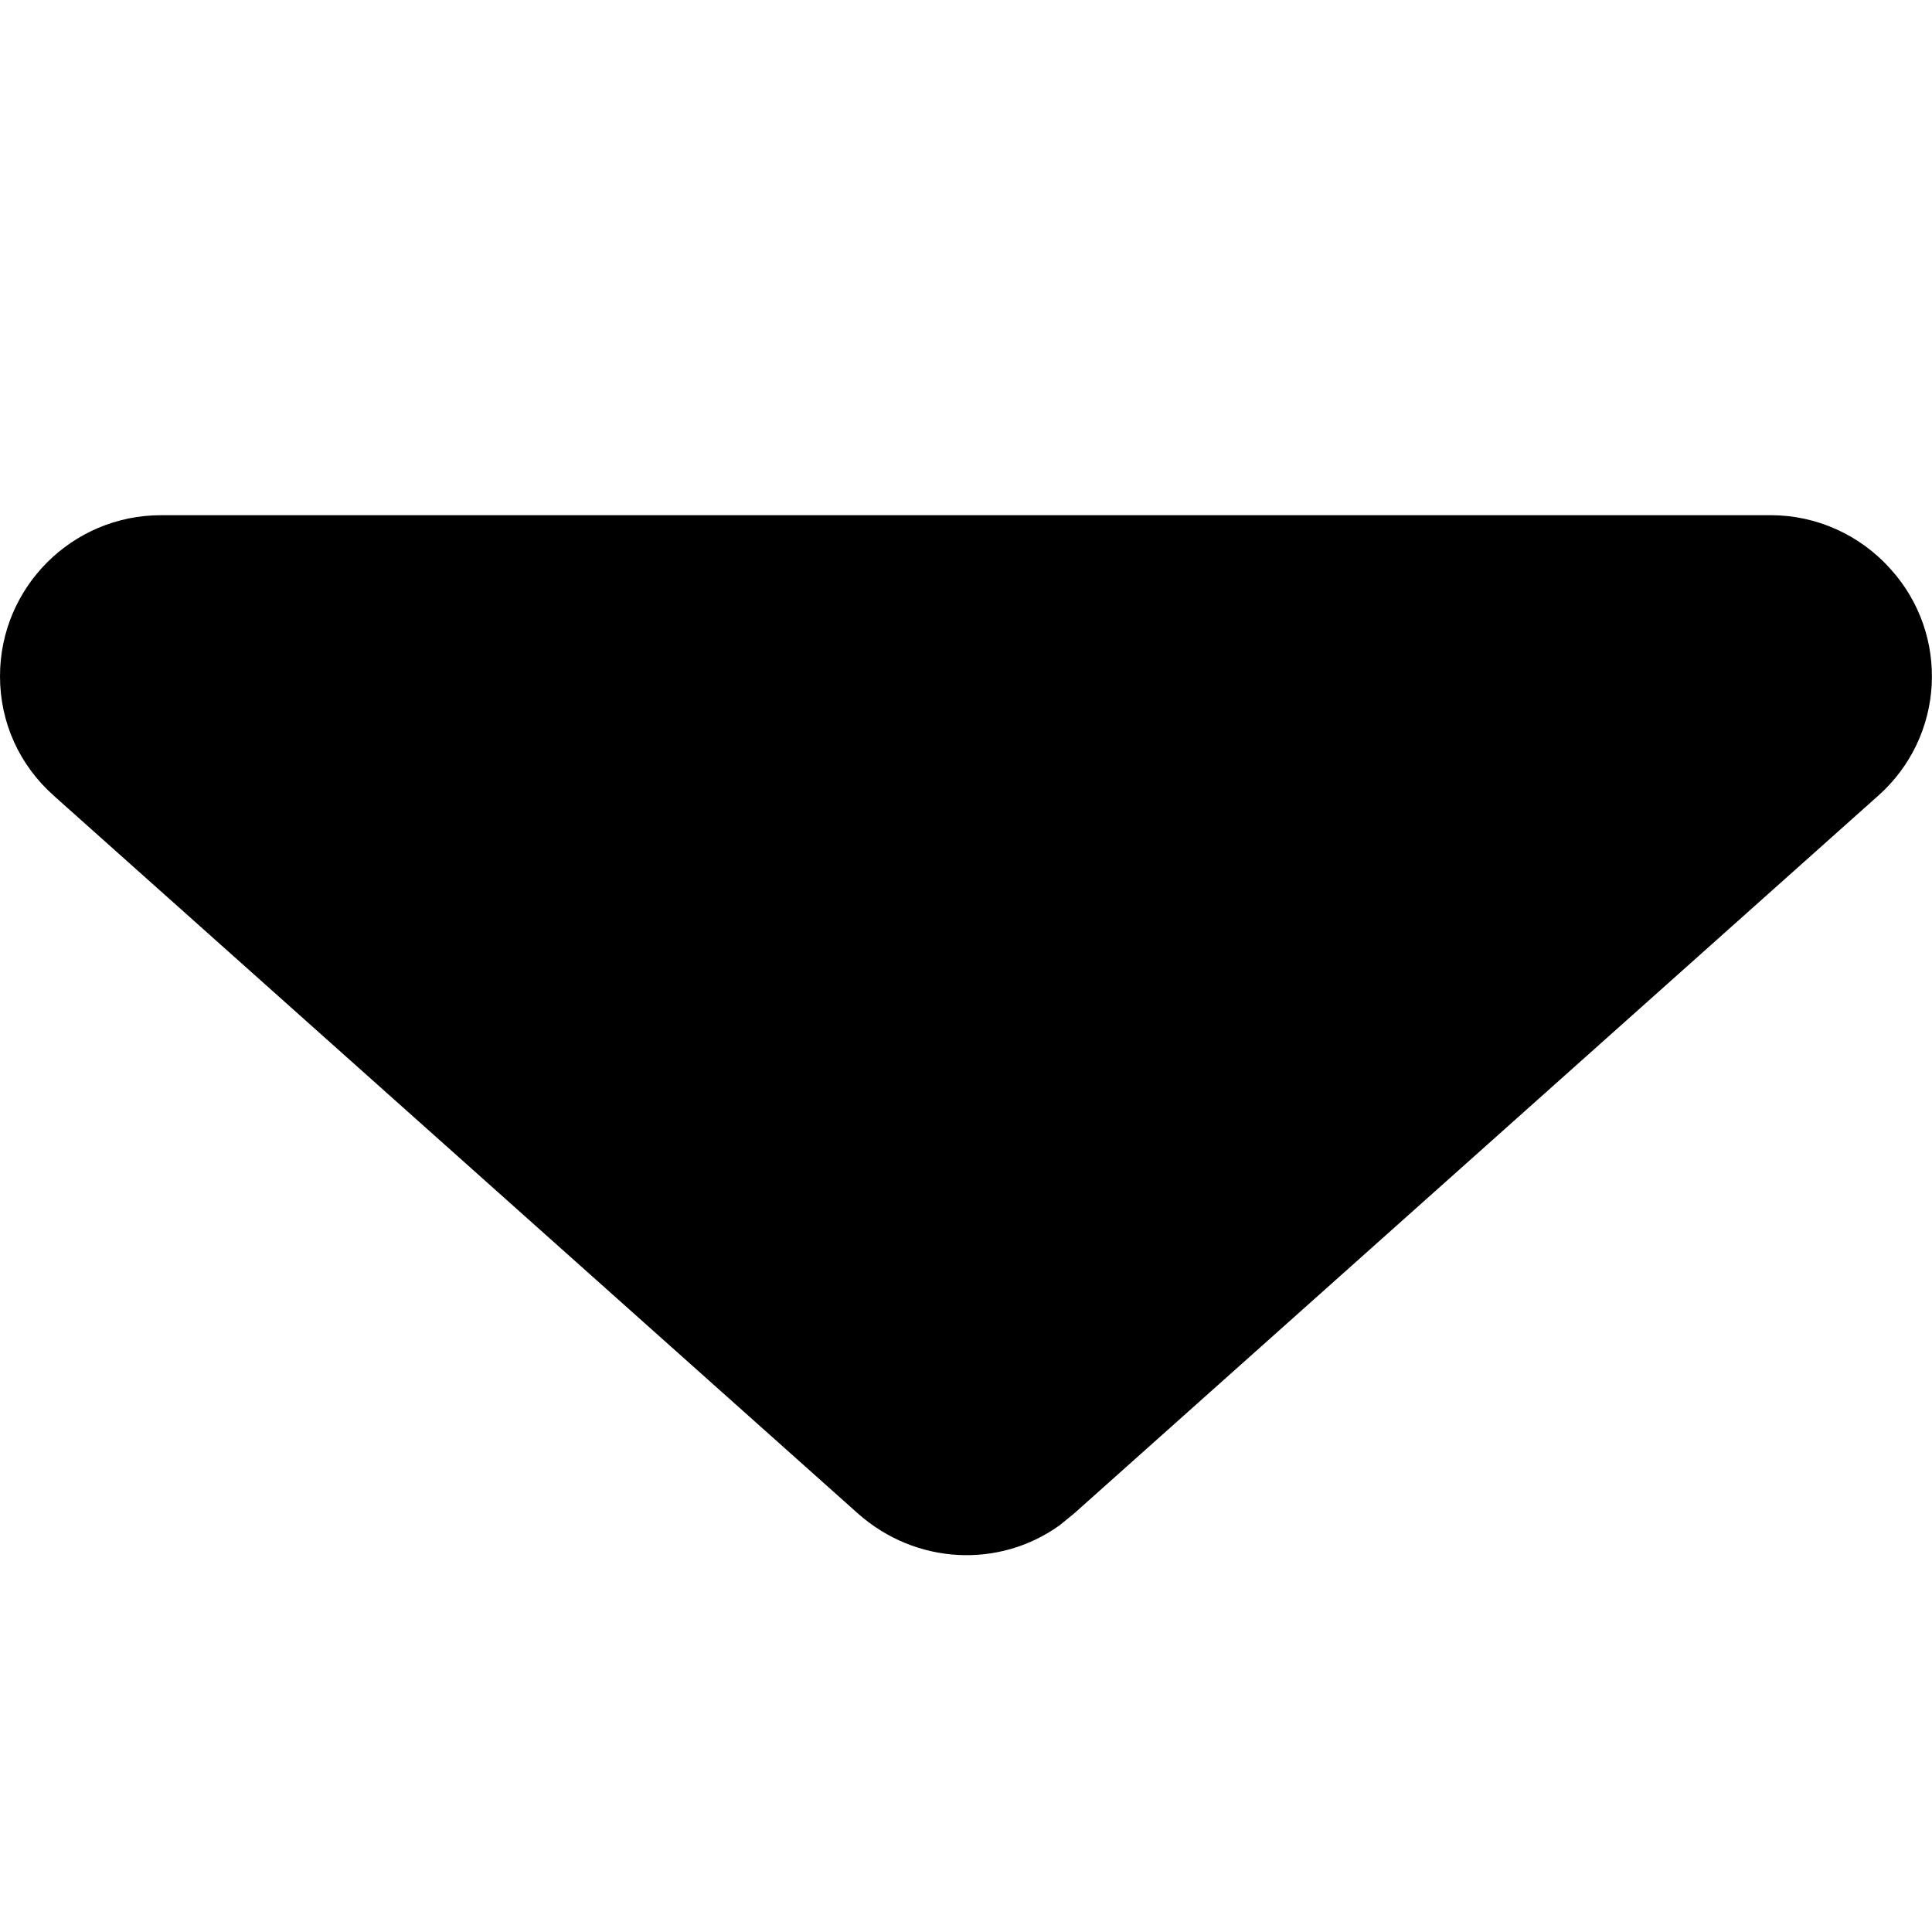
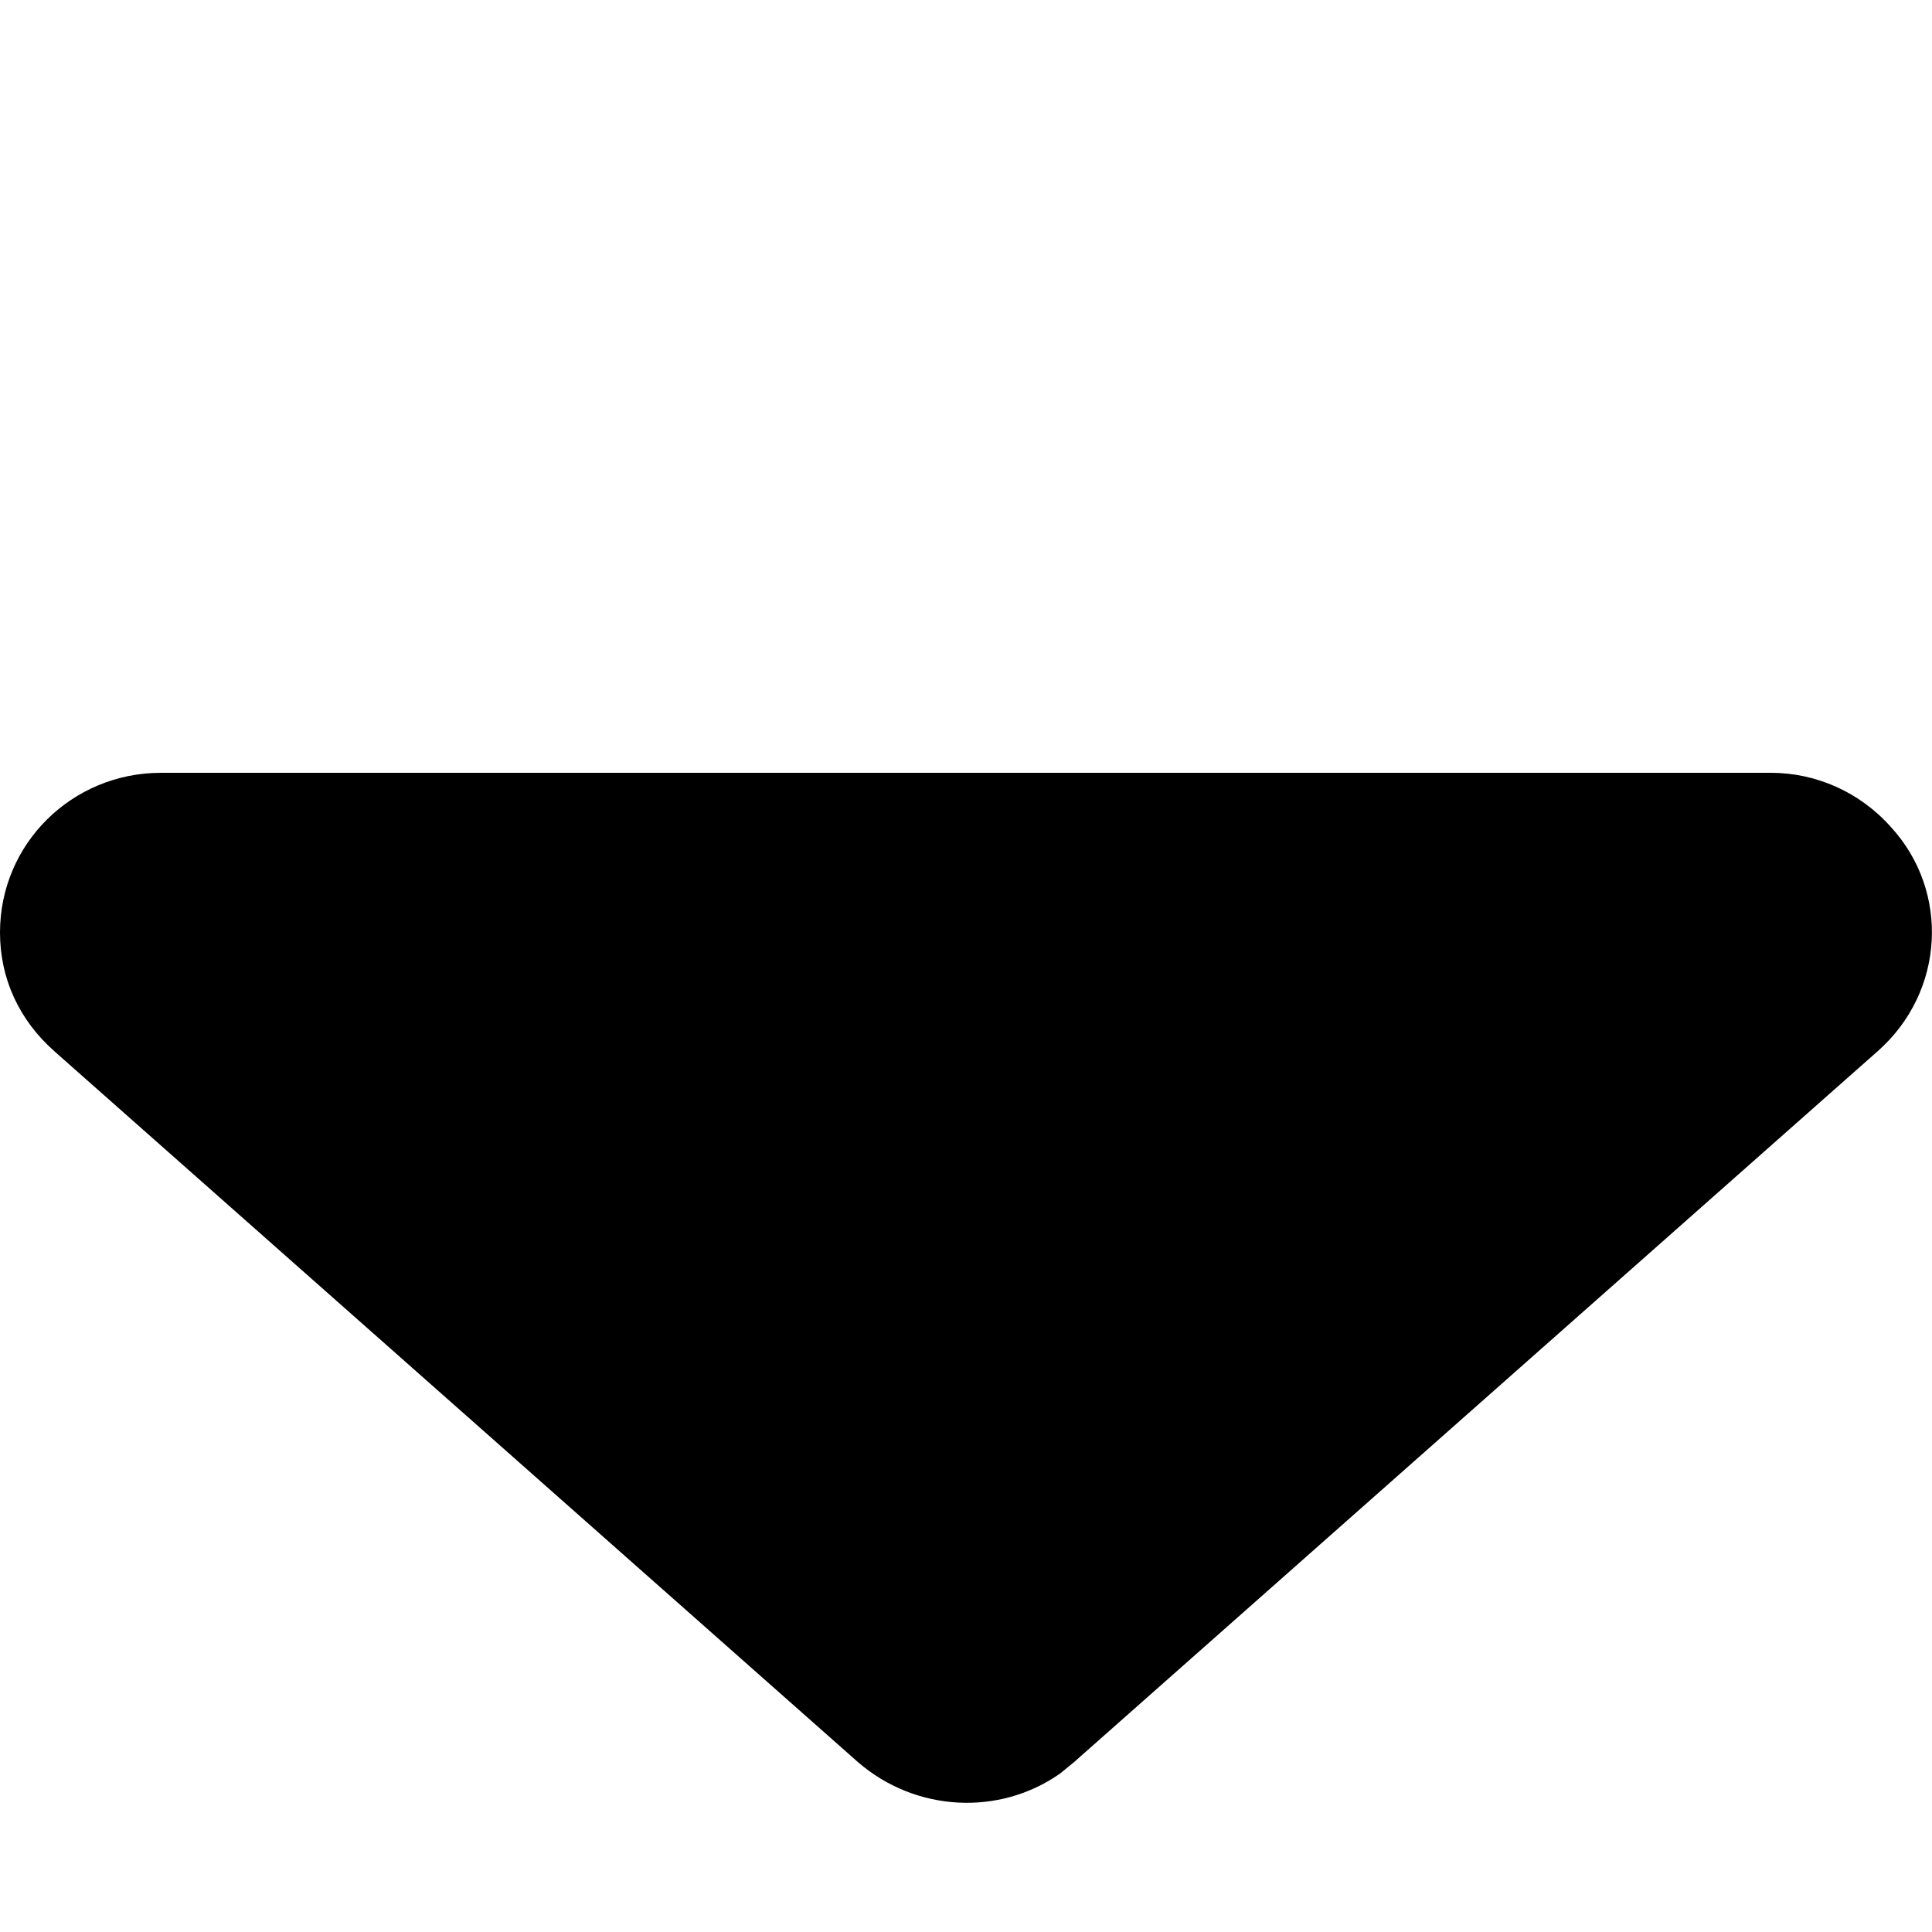
<svg xmlns="http://www.w3.org/2000/svg" viewBox="0 0 15 15" version="1.1">
-   <path d="M8.34 11.75L14.58 6.18C15.1 5.72 15.14 4.93 14.68 4.42C14.44 4.15 14.1 4 13.75 4L1.25 4C0.56 4 0 4.56 0 5.25C0 5.61 0.15 5.94 0.42 6.18L6.66 11.75C7.11 12.15 7.76 12.18 8.23 11.84L8.34 11.75Z" />
+   <path d="M8.34 13.68L14.58 8.16C15.1 7.7 15.14 6.92 14.68 6.42C14.44 6.15 14.1 6 13.75 6L1.25 6C0.56 6 0 6.55 0 7.24C0 7.6 0.15 7.92 0.42 8.16L6.66 13.68C7.11 14.07 7.76 14.1 8.23 13.77L8.34 13.68Z" />
</svg>
